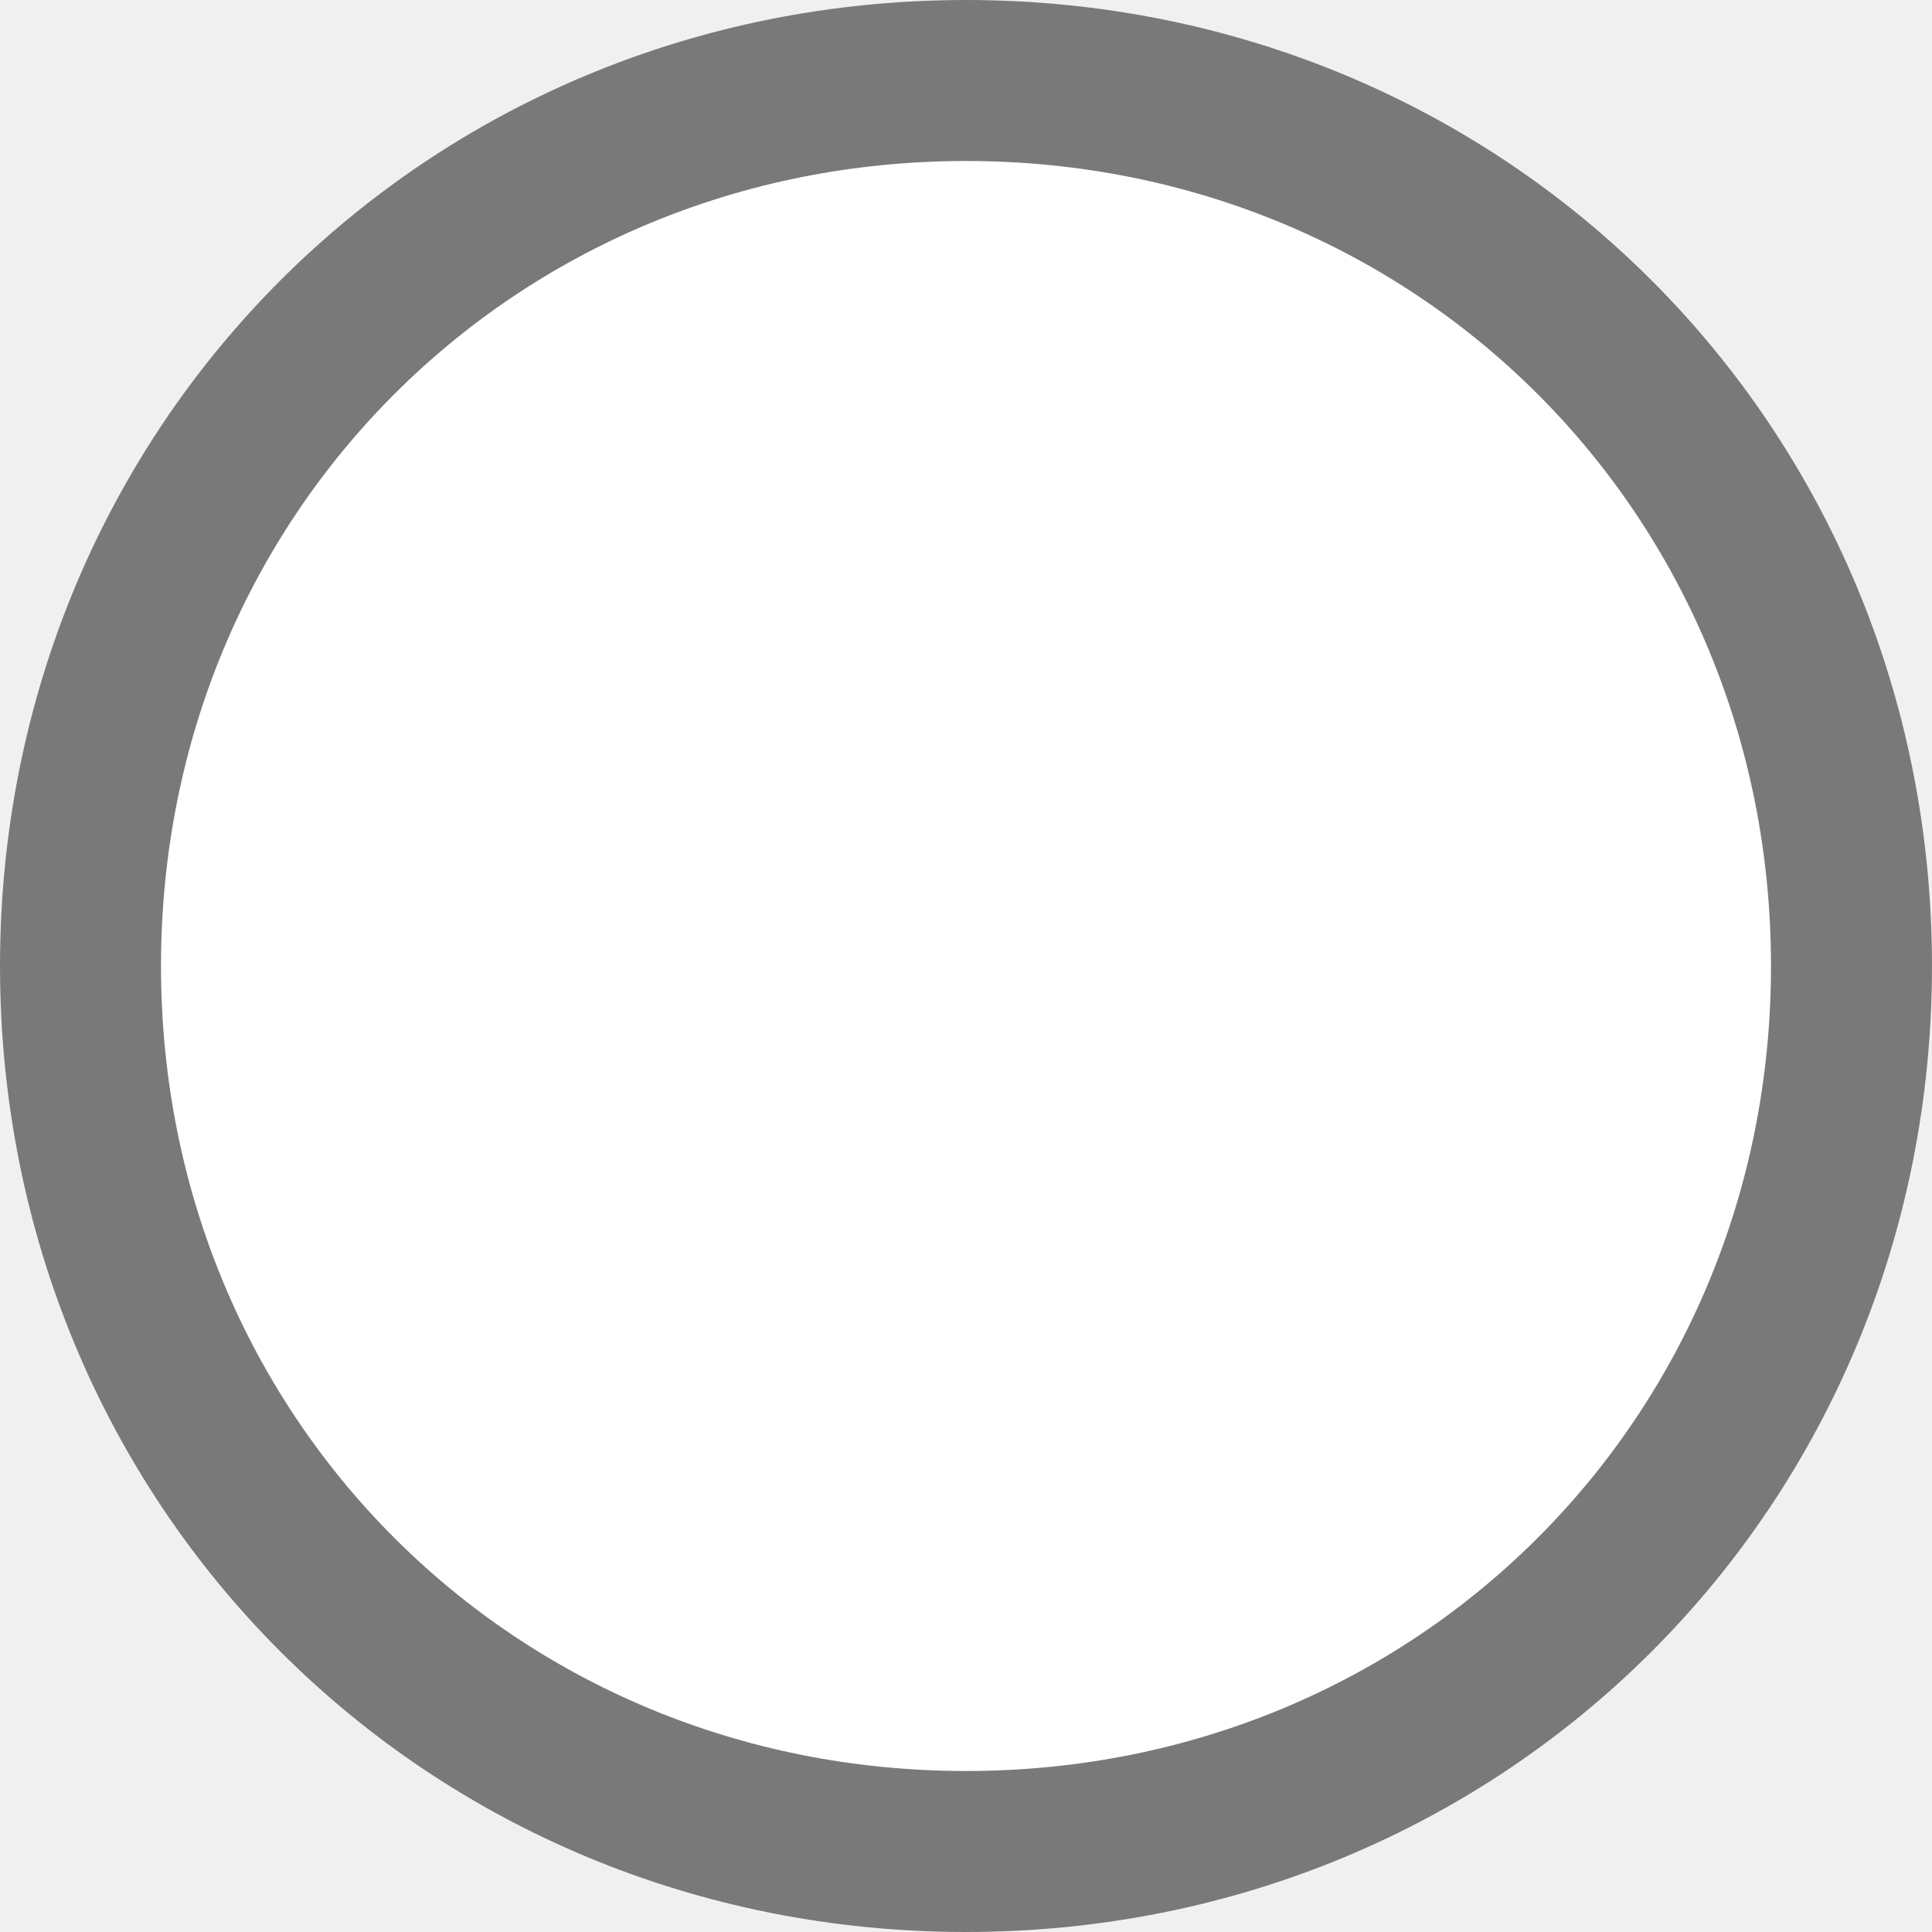
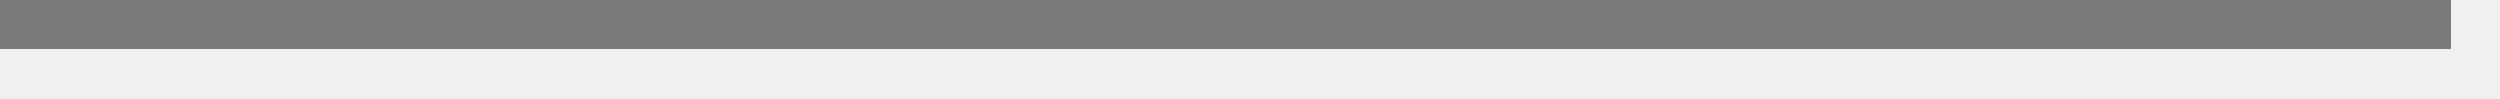
- <svg xmlns="http://www.w3.org/2000/svg" version="1.1" width="12px" height="12px" viewBox="132 1240  12 12">
-   <path d="M 138 1240  C 141.36 1240  144 1242.64  144 1246  C 144 1249.36  141.36 1252  138 1252  C 134.64 1252  132 1249.36  132 1246  C 132 1242.64  134.64 1240  138 1240  Z " fill-rule="nonzero" fill="#ffffff" stroke="none" />
-   <path d="M 138 1240.5  C 141.08 1240.5  143.5 1242.92  143.5 1246  C 143.5 1249.08  141.08 1251.5  138 1251.5  C 134.92 1251.5  132.5 1249.08  132.5 1246  C 132.5 1242.92  134.92 1240.5  138 1240.5  Z " stroke-width="1" stroke="#797979" fill="none" />
+ <svg xmlns="http://www.w3.org/2000/svg" version="1.1" width="51px" height="2px">
+   <g transform="matrix(1 0 0 1 -150 -1347 )">
+     <path d="M 150 1347.5  L 200 1347.5  " stroke-width="1" stroke="#797979" fill="none" />
+   </g>
</svg>
